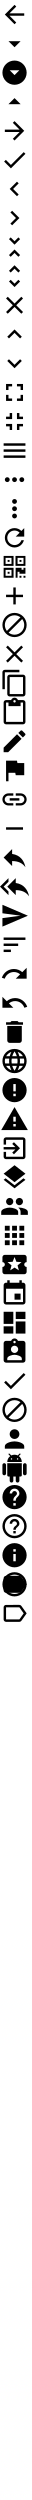
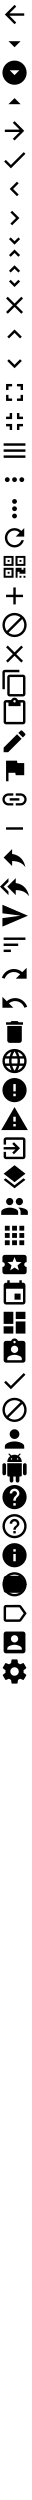
<svg xmlns="http://www.w3.org/2000/svg" width="26" height="2064" viewBox="0 0 26 2064">
  <svg width="24" height="24" viewBox="0 0 24 24" id="ic_arrow_back_24px" y="0">
    <path d="M20 11H7.83l5.59-5.59L12 4l-8 8 8 8 1.41-1.41L7.83 13H20v-2z" />
  </svg>
  <svg width="24" height="24" viewBox="0 0 24 24" id="ic_arrow_drop_down_24px" y="24">
    <path d="M7 10l5 5 5-5z" />
  </svg>
  <svg width="24" height="24" viewBox="0 0 24 24" id="ic_arrow_drop_down_circle_24px" y="48">
    <path d="M12 2C6.48 2 2 6.48 2 12s4.48 10 10 10 10-4.48 10-10S17.52 2 12 2zm0 12l-4-4h8l-4 4z" />
  </svg>
  <svg width="24" height="24" viewBox="0 0 24 24" id="ic_arrow_drop_up_24px" y="72">
    <path d="M7 14l5-5 5 5z" />
  </svg>
  <svg width="24" height="24" viewBox="0 0 24 24" id="ic_arrow_forward_24px" y="96">
    <path d="M12 4l-1.41 1.41L16.17 11H4v2h12.17l-5.58 5.59L12 20l8-8z" />
  </svg>
  <svg width="24" height="24" viewBox="0 0 24 24" id="ic_check_24px" y="120">
    <path d="M9 16.17L4.83 12l-1.42 1.41L9 19 21 7l-1.41-1.41z" />
  </svg>
  <svg width="24" height="24" viewBox="0 0 24 24" id="ic_chevron_left_24px" y="144">
    <path d="M15.41 7.41L14 6l-6 6 6 6 1.41-1.41L10.83 12z" />
  </svg>
  <svg width="24" height="24" viewBox="0 0 24 24" id="ic_chevron_right_24px" y="168">
    <path d="M10 6L8.59 7.41 13.17 12l-4.58 4.59L10 18l6-6z" />
  </svg>
  <svg width="24" height="24" viewBox="0 0 24 24" id="ic_unfold_less_24px" y="192">
    <path d="M7.41 18.59L8.83 20 12 16.83 15.17 20l1.41-1.41L12 14l-4.59 4.59zm9.18-13.18L15.17 4 12 7.17 8.83 4 7.41 5.41 12 10l4.59-4.59z" />
  </svg>
  <svg width="24" height="24" viewBox="0 0 24 24" id="ic_unfold_more_24px" y="216">
    <path d="M12 5.83L15.17 9l1.41-1.41L12 3 7.41 7.59 8.83 9 12 5.83zm0 12.34L8.83 15l-1.41 1.41L12 21l4.59-4.59L15.17 15 12 18.17z" />
  </svg>
  <svg width="24" height="24" viewBox="0 0 24 24" id="ic_close_24px" y="240">
    <path d="M19 6.41L17.59 5 12 10.59 6.41 5 5 6.41 10.59 12 5 17.59 6.41 19 12 13.41 17.59 19 19 17.59 13.41 12z" />
  </svg>
  <svg width="24" height="24" viewBox="0 0 24 24" id="ic_expand_less_24px" y="264">
    <path d="M12 8l-6 6 1.41 1.41L12 10.83l4.59 4.58L18 14z" />
  </svg>
  <svg width="24" height="24" viewBox="0 0 24 24" id="ic_expand_more_24px" y="288">
    <path d="M16.59 8.59L12 13.17 7.41 8.59 6 10l6 6 6-6z" />
  </svg>
  <svg width="24" height="24" viewBox="0 0 24 24" id="ic_fullscreen_24px" y="312">
    <path d="M7 14H5v5h5v-2H7v-3zm-2-4h2V7h3V5H5v5zm12 7h-3v2h5v-5h-2v3zM14 5v2h3v3h2V5h-5z" />
  </svg>
  <svg width="24" height="24" viewBox="0 0 24 24" id="ic_fullscreen_exit_24px" y="336">
    <path d="M5 16h3v3h2v-5H5v2zm3-8H5v2h5V5H8v3zm6 11h2v-3h3v-2h-5v5zm2-11V5h-2v5h5V8h-3z" />
  </svg>
  <svg width="24" height="24" viewBox="0 0 24 24" id="ic_menu_24px" y="360">
    <path d="M3 18h18v-2H3v2zm0-5h18v-2H3v2zm0-7v2h18V6H3z" />
  </svg>
  <svg width="24" height="24" viewBox="0 0 24 24" id="ic_more_horiz_24px" y="384">
    <path d="M6 10c-1.1 0-2 .9-2 2s.9 2 2 2 2-.9 2-2-.9-2-2-2zm12 0c-1.1 0-2 .9-2 2s.9 2 2 2 2-.9 2-2-.9-2-2-2zm-6 0c-1.1 0-2 .9-2 2s.9 2 2 2 2-.9 2-2-.9-2-2-2z" />
  </svg>
  <svg width="24" height="24" viewBox="0 0 24 24" id="ic_more_vert_24px" y="408">
    <path d="M12 8c1.1 0 2-.9 2-2s-.9-2-2-2-2 .9-2 2 .9 2 2 2zm0 2c-1.1 0-2 .9-2 2s.9 2 2 2 2-.9 2-2-.9-2-2-2zm0 6c-1.1 0-2 .9-2 2s.9 2 2 2 2-.9 2-2-.9-2-2-2z" />
  </svg>
  <svg width="24" height="24" viewBox="0 0 24 24" id="ic_refresh_24px" y="432">
    <path d="M17.65 6.35C16.2 4.9 14.21 4 12 4c-4.42 0-7.99 3.58-7.99 8s3.57 8 7.99 8c3.73 0 6.84-2.55 7.73-6h-2.08c-.82 2.33-3.04 4-5.65 4-3.31 0-6-2.69-6-6s2.69-6 6-6c1.66 0 3.14.69 4.22 1.78L13 11h7V4l-2.35 2.35z" />
  </svg>
  <svg width="24" height="24" viewBox="0 0 24 24" id="ic_qrcode_24px" y="456">
    <path d="M7.9 16.1v1.6h-1.6v-1.6h1.6zM7.9 6.3v1.6h-1.6v-1.6h1.6zM17.7 6.3v1.6h-1.6v-1.6h1.6zM4.6 19.4h4.9v-4.9h-4.9c0 0 0 4.9 0 4.9zM4.6 9.6h4.9v-5h-4.9c0 0 0 5 0 5zM14.5 9.6h4.9v-5h-4.9v5zM11.2 12.8v8.2h-8.2v-8.2h8.2zM17.7 19.4v1.6h-1.6v-1.6h1.6zM21 19.4v1.6h-1.6v-1.6h1.6zM21 12.8v4.9h-4.9v-1.6h-1.6v4.9h-1.6v-8.2h4.9v1.6h1.6v-1.6h1.6zM11.2 3v8.2h-8.2v-8.2h8.2zM21 3v8.2h-8.2v-8.2h8.2z" />
  </svg>
  <svg width="24" height="24" viewBox="0 0 24 24" id="ic_add_24px" y="480">
    <path d="M19 13h-6v6h-2v-6H5v-2h6V5h2v6h6v2z" />
  </svg>
  <svg width="24" height="24" viewBox="0 0 24 24" id="ic_block_24px" y="504">
    <path d="M12 2C6.48 2 2 6.48 2 12s4.48 10 10 10 10-4.48 10-10S17.52 2 12 2zM4 12c0-4.42 3.58-8 8-8 1.85 0 3.55.63 4.9 1.69L5.69 16.9C4.63 15.55 4 13.85 4 12zm8 8c-1.85 0-3.55-.63-4.9-1.69L18.31 7.1C19.37 8.45 20 10.15 20 12c0 4.42-3.58 8-8 8z" />
  </svg>
  <svg width="24" height="24" viewBox="0 0 24 24" id="ic_clear_24px" y="528">
    <path d="M19 6.41L17.59 5 12 10.59 6.41 5 5 6.41 10.59 12 5 17.59 6.41 19 12 13.41 17.59 19 19 17.59 13.41 12z" />
  </svg>
  <svg width="24" height="24" viewBox="0 0 24 24" id="ic_content_copy_24px" y="552">
    <path d="M16 1H4c-1.1 0-2 .9-2 2v14h2V3h12V1zm3 4H8c-1.1 0-2 .9-2 2v14c0 1.1.9 2 2 2h11c1.1 0 2-.9 2-2V7c0-1.1-.9-2-2-2zm0 16H8V7h11v14z" />
  </svg>
  <svg width="24" height="24" viewBox="0 0 24 24" id="ic_content_paste_24px" y="576">
    <path d="M19 2h-4.18C14.4.84 13.3 0 12 0c-1.3 0-2.4.84-2.82 2H5c-1.1 0-2 .9-2 2v16c0 1.1.9 2 2 2h14c1.1 0 2-.9 2-2V4c0-1.1-.9-2-2-2zm-7 0c.55 0 1 .45 1 1s-.45 1-1 1-1-.45-1-1 .45-1 1-1zm7 18H5V4h2v3h10V4h2v16z" />
  </svg>
  <svg width="24" height="24" viewBox="0 0 24 24" id="ic_create_24px" y="600">
    <path d="M3 17.25V21h3.75L17.81 9.94l-3.75-3.75L3 17.25zM20.71 7.04c.39-.39.39-1.02 0-1.41l-2.34-2.34c-.39-.39-1.02-.39-1.41 0l-1.83 1.83 3.75 3.75 1.83-1.83z" />
  </svg>
  <svg width="24" height="24" viewBox="0 0 24 24" id="ic_flag_24px" y="624">
    <path d="M14.4 6L14 4H5v17h2v-7h5.6l.4 2h7V6z" />
  </svg>
  <svg width="24" height="24" viewBox="0 0 24 24" id="ic_link_24px" y="648">
    <path d="M3.9 12c0-1.71 1.39-3.1 3.1-3.1h4V7H7c-2.76 0-5 2.24-5 5s2.24 5 5 5h4v-1.9H7c-1.71 0-3.1-1.39-3.1-3.1zM8 13h8v-2H8v2zm9-6h-4v1.9h4c1.71 0 3.1 1.39 3.1 3.1s-1.39 3.1-3.1 3.1h-4V17h4c2.76 0 5-2.24 5-5s-2.24-5-5-5z" />
  </svg>
  <svg width="24" height="24" viewBox="0 0 24 24" id="ic_remove_24px" y="672">
    <path d="M19 13H5v-2h14v2z" />
  </svg>
  <svg width="24" height="24" viewBox="0 0 24 24" id="ic_reply_24px" y="696">
    <path d="M10 9V5l-7 7 7 7v-4.1c5 0 8.5 1.6 11 5.1-1-5-4-10-11-11z" />
  </svg>
  <svg width="24" height="24" viewBox="0 0 24 24" id="ic_reply_all_24px" y="720">
    <path d="M7 8V5l-7 7 7 7v-3l-4-4 4-4zm6 1V5l-7 7 7 7v-4.1c5 0 8.5 1.6 11 5.1-1-5-4-10-11-11z" />
  </svg>
  <svg width="24" height="24" viewBox="0 0 24 24" id="ic_send_24px" y="744">
    <path d="M2.01 21L23 12 2.01 3 2 10l15 2-15 2z" />
  </svg>
  <svg width="24" height="24" viewBox="0 0 24 24" id="ic_sort_24px" y="768">
    <path d="M3 18h6v-2H3v2zM3 6v2h18V6H3zm0 7h12v-2H3v2z" />
  </svg>
  <svg width="24" height="24" viewBox="0 0 24 24" id="ic_redo_24px" y="792">
    <path d="M18.4 10.6C16.55 8.99 14.15 8 11.5 8c-4.65 0-8.58 3.03-9.96 7.22L3.9 16c1.05-3.19 4.05-5.5 7.6-5.5 1.95 0 3.73.72 5.12 1.88L13 16h9V7l-3.6 3.6z" />
  </svg>
  <svg width="24" height="24" viewBox="0 0 24 24" id="ic_undo_24px" y="816">
    <path d="M12.5 8c-2.65 0-5.05.99-6.9 2.6L2 7v9h9l-3.62-3.62c1.39-1.16 3.16-1.88 5.12-1.88 3.54 0 6.55 2.31 7.6 5.5l2.37-.78C21.08 11.03 17.15 8 12.5 8z" />
  </svg>
  <svg width="24" height="24" viewBox="0 0 24 24" id="ic_delete_24px" y="840">
    <path d="M6 19c0 1.1.9 2 2 2h8c1.1 0 2-.9 2-2V7H6v12zM19 4h-3.5l-1-1h-5l-1 1H5v2h14V4z" />
  </svg>
  <svg width="24" height="24" viewBox="0 0 24 24" id="ic_language_24px" y="864">
    <path d="M11.99 2C6.47 2 2 6.48 2 12s4.47 10 9.99 10C17.52 22 22 17.52 22 12S17.52 2 11.99 2zm6.93 6h-2.95c-.32-1.25-.78-2.45-1.38-3.56 1.84.63 3.37 1.91 4.33 3.56zM12 4.04c.83 1.2 1.48 2.53 1.91 3.96h-3.82c.43-1.43 1.08-2.76 1.91-3.96zM4.26 14C4.1 13.36 4 12.69 4 12s.1-1.36.26-2h3.38c-.08.66-.14 1.32-.14 2 0 .68.06 1.34.14 2H4.26zm.82 2h2.95c.32 1.25.78 2.45 1.38 3.56-1.84-.63-3.37-1.9-4.33-3.56zm2.95-8H5.08c.96-1.66 2.49-2.93 4.33-3.56C8.81 5.55 8.35 6.75 8.03 8zM12 19.96c-.83-1.2-1.48-2.53-1.91-3.96h3.82c-.43 1.43-1.08 2.76-1.91 3.96zM14.34 14H9.66c-.09-.66-.16-1.32-.16-2 0-.68.07-1.35.16-2h4.68c.09.65.16 1.32.16 2 0 .68-.07 1.34-.16 2zm.25 5.56c.6-1.11 1.06-2.31 1.38-3.56h2.95c-.96 1.65-2.49 2.93-4.33 3.56zM16.36 14c.08-.66.14-1.32.14-2 0-.68-.06-1.34-.14-2h3.38c.16.64.26 1.31.26 2s-.1 1.36-.26 2h-3.38z" />
  </svg>
  <svg width="24" height="24" viewBox="0 0 24 24" id="ic_error_24px" y="888">
    <path d="M12 2C6.48 2 2 6.48 2 12s4.48 10 10 10 10-4.48 10-10S17.52 2 12 2zm1 15h-2v-2h2v2zm0-4h-2V7h2v6z" />
  </svg>
  <svg width="24" height="24" viewBox="0 0 24 24" id="ic_warning_24px" y="912">
    <path d="M1 21h22L12 2 1 21zm12-3h-2v-2h2v2zm0-4h-2v-4h2v4z" />
  </svg>
  <svg width="24" height="24" viewBox="0 0 24 24" id="ic_exit_24px" y="936">
    <path d="M10.09 15.59L11.5 17l5-5-5-5-1.41 1.41L12.67 11H3v2h9.67l-2.58 2.59zM19 3H5c-1.11 0-2 .9-2 2v4h2V5h14v14H5v-4H3v4c0 1.1.89 2 2 2h14c1.1 0 2-.9 2-2V5c0-1.1-.9-2-2-2z" />
  </svg>
  <svg width="24" height="24" viewBox="0 0 24 24" id="ic_layers_24px" y="960">
    <path d="M11.99 18.54l-7.37-5.73L3 14.07l9 7 9-7-1.63-1.27-7.38 5.74zM12 16l7.36-5.73L21 9l-9-7-9 7 1.63 1.27L12 16z" />
  </svg>
  <svg width="24" height="24" viewBox="0 0 24 24" id="ic_people_24px" y="984">
    <path d="M16 11c1.66 0 2.99-1.34 2.99-3S17.66 5 16 5c-1.66 0-3 1.34-3 3s1.34 3 3 3zm-8 0c1.66 0 2.99-1.34 2.99-3S9.66 5 8 5C6.34 5 5 6.34 5 8s1.34 3 3 3zm0 2c-2.33 0-7 1.17-7 3.5V19h14v-2.5c0-2.33-4.67-3.5-7-3.5zm8 0c-.29 0-.62.02-.97.05 1.16.84 1.97 1.97 1.97 3.45V19h6v-2.5c0-2.33-4.67-3.5-7-3.5z" />
  </svg>
  <svg width="24" height="24" viewBox="0 0 24 24" id="ic_apps_24px" y="1008">
    <path d="M4 8h4V4H4v4zm6 12h4v-4h-4v4zm-6 0h4v-4H4v4zm0-6h4v-4H4v4zm6 0h4v-4h-4v4zm6-10v4h4V4h-4zm-6 4h4V4h-4v4zm6 6h4v-4h-4v4zm0 6h4v-4h-4v4z" />
  </svg>
  <svg width="24" height="24" viewBox="0 0 24 24" id="ic_local_play_24px" y="1032">
    <path d="M20 12c0-1.1.9-2 2-2V6c0-1.1-.9-2-2-2H4c-1.1 0-1.99.9-1.99 2v4c1.1 0 1.99.9 1.99 2s-.89 2-2 2v4c0 1.1.9 2 2 2h16c1.1 0 2-.9 2-2v-4c-1.1 0-2-.9-2-2zm-4.42 4.8L12 14.5l-3.58 2.3 1.08-4.12-3.29-2.69 4.24-.25L12 5.8l1.54 3.95 4.24.25-3.29 2.69 1.09 4.11z" />
  </svg>
  <svg width="24" height="24" viewBox="0 0 24 24" id="ic_event_24px" y="1056">
    <path d="M17 12h-5v5h5v-5zM16 1v2H8V1H6v2H5c-1.11 0-1.99.9-1.99 2L3 19c0 1.1.89 2 2 2h14c1.1 0 2-.9 2-2V5c0-1.1-.9-2-2-2h-1V1h-2zm3 18H5V8h14v11z" />
  </svg>
  <svg width="24" height="24" viewBox="0 0 24 24" id="ic_dashboard_24px" y="1080">
    <path d="M3 13h8V3H3v10zm0 8h8v-6H3v6zm10 0h8V11h-8v10zm0-18v6h8V3h-8z" />
  </svg>
  <svg width="24" height="24" viewBox="0 0 24 24" id="ic_assignment_ind_24px" y="1104">
    <path d="M19 3h-4.18C14.4 1.84 13.3 1 12 1c-1.3 0-2.4.84-2.82 2H5c-1.1 0-2 .9-2 2v14c0 1.1.9 2 2 2h14c1.1 0 2-.9 2-2V5c0-1.1-.9-2-2-2zm-7 0c.55 0 1 .45 1 1s-.45 1-1 1-1-.45-1-1 .45-1 1-1zm0 4c1.66 0 3 1.34 3 3s-1.34 3-3 3-3-1.34-3-3 1.34-3 3-3zm6 12H6v-1.4c0-2 4-3.1 6-3.1s6 1.1 6 3.1V19z" />
  </svg>
  <svg width="24" height="24" viewBox="0 0 24 24" id="ic_done_24px" y="1128">
    <path d="M9 16.17L4.83 12l-1.42 1.41L9 19 21 7l-1.41-1.41z" />
  </svg>
  <svg width="24" height="24" viewBox="0 0 24 24" id="ic_block_24px" y="1152">
    <path d="M12 2C6.48 2 2 6.48 2 12s4.48 10 10 10 10-4.48 10-10S17.52 2 12 2zM4 12c0-4.42 3.58-8 8-8 1.85 0 3.55.63 4.9 1.69L5.69 16.9C4.63 15.55 4 13.85 4 12zm8 8c-1.85 0-3.55-.63-4.9-1.69L18.31 7.1C19.37 8.45 20 10.15 20 12c0 4.42-3.58 8-8 8z" />
  </svg>
  <svg width="24" height="24" viewBox="0 0 24 24" id="ic_person_24px" y="1176">
    <path d="M12 12c2.21 0 4-1.79 4-4s-1.79-4-4-4-4 1.79-4 4 1.79 4 4 4zm0 2c-2.67 0-8 1.34-8 4v2h16v-2c0-2.66-5.33-4-8-4z" />
  </svg>
  <svg width="24" height="24" viewBox="0 0 24 24" id="ic_android_24px" y="1200">
    <path d="M6 18c0 .55.45 1 1 1h1v3.5c0 .83.67 1.5 1.5 1.5s1.5-.67 1.5-1.5V19h2v3.5c0 .83.67 1.5 1.5 1.5s1.5-.67 1.5-1.5V19h1c.55 0 1-.45 1-1V8H6v10zM3.5 8C2.67 8 2 8.67 2 9.5v7c0 .83.67 1.5 1.5 1.5S5 17.33 5 16.5v-7C5 8.67 4.33 8 3.5 8zm17 0c-.83 0-1.5.67-1.5 1.5v7c0 .83.67 1.5 1.5 1.5s1.5-.67 1.5-1.5v-7c0-.83-.67-1.5-1.5-1.5zm-4.97-5.84l1.3-1.3c.2-.2.2-.51 0-.71-.2-.2-.51-.2-.71 0l-1.48 1.48C13.85 1.23 12.95 1 12 1c-.96 0-1.86.23-2.66.63L7.85.15c-.2-.2-.51-.2-.71 0-.2.2-.2.51 0 .71l1.31 1.31C6.97 3.26 6 5.01 6 7h12c0-1.99-.97-3.75-2.47-4.84zM10 5H9V4h1v1zm5 0h-1V4h1v1z" />
  </svg>
  <svg width="24" height="24" viewBox="0 0 24 24" id="ic_help_24px" y="1224">
    <path d="M12 2C6.48 2 2 6.48 2 12s4.48 10 10 10 10-4.48 10-10S17.52 2 12 2zm1 17h-2v-2h2v2zm2.07-7.75l-.9.92C13.45 12.9 13 13.5 13 15h-2v-.5c0-1.1.45-2.1 1.17-2.83l1.24-1.26c.37-.36.59-.86.59-1.41 0-1.1-.9-2-2-2s-2 .9-2 2H8c0-2.21 1.79-4 4-4s4 1.79 4 4c0 .88-.36 1.68-.93 2.25z" />
  </svg>
  <svg width="24" height="24" viewBox="0 0 24 24" id="ic_help_outline_24px" y="1248">
    <path d="M11 18h2v-2h-2v2zm1-16C6.48 2 2 6.48 2 12s4.48 10 10 10 10-4.48 10-10S17.52 2 12 2zm0 18c-4.41 0-8-3.59-8-8s3.59-8 8-8 8 3.59 8 8-3.59 8-8 8zm0-14c-2.21 0-4 1.79-4 4h2c0-1.1.9-2 2-2s2 .9 2 2c0 2-3 1.75-3 5h2c0-2.25 3-2.5 3-5 0-2.21-1.79-4-4-4z" />
  </svg>
  <svg width="24" height="24" viewBox="0 0 24 24" id="ic_info_24px" y="1272">
    <path d="M12 2C6.48 2 2 6.48 2 12s4.48 10 10 10 10-4.48 10-10S17.52 2 12 2zm1 15h-2v-6h2v6zm0-8h-2V7h2v2z" />
  </svg>
  <svg width="24" height="24" viewBox="0 0 24 24" id="ic_info_outline_24px" y="1296">
    <path d="M11 17h2v-6h-2v6zm1-15C6.48 2 2 6.48 2 12s4.48 10 10 10 10-4.48 10-10S17.52 2 12 2zm0 18c-4.41 0-8-3.59-8-8s3.59-8 8-8 8 3.59 8 8-3.59 8-8 8zM11 9h2V7h-2v2z" />
  </svg>
  <svg width="24" height="24" viewBox="0 0 24 24" id="ic_label_24px" y="1296">
    <path d="M17.63 5.84C17.27 5.33 16.67 5 16 5L5 5.01C3.9 5.01 3 5.9 3 7v10c0 1.1.9 1.99 2 1.99L16 19c.67 0 1.27-.33 1.63-.84L22 12l-4.37-6.16z" />
  </svg>
  <svg width="24" height="24" viewBox="0 0 24 24" id="ic_label_outline_24px" y="1320">
    <path d="M17.63 5.84C17.27 5.33 16.67 5 16 5L5 5.01C3.9 5.01 3 5.9 3 7v10c0 1.1.9 1.99 2 1.99L16 19c.67 0 1.27-.33 1.63-.84L22 12l-4.37-6.16zM16 17H5V7h11l3.55 5L16 17z" />
  </svg>
+   <svg width="24" height="24" viewBox="0 0 24 24" id="ic_account_box_24px" y="1344">
+     <path d="M3 5v14c0 1.1.89 2 2 2h14c1.1 0 2-.9 2-2V5c0-1.1-.9-2-2-2H5c-1.11 0-2 .9-2 2zm12 4c0 1.66-1.34 3-3 3s-3-1.34-3-3 1.34-3 3-3 3 1.34 3 3zm-9 8c0-2 4-3.1 6-3.1s6 1.1 6 3.1v1H6v-1z" />
+   </svg>
+   <svg width="24" height="24" viewBox="0 0 24 24" id="ic_settings_24px" y="1368">
+     <path d="M19.43 12.98c.04-.32.07-.64.07-.98s-.03-.66-.07-.98l2.11-1.65c.19-.15.24-.42.12-.64l-2-3.46c-.12-.22-.39-.3-.61-.22l-2.49 1c-.52-.4-1.08-.73-1.69-.98l-.38-2.65C14.46 2.18 14.25 2 14 2h-4c-.25 0-.46.18-.49.42l-.38 2.65c-.61.25-1.17.59-1.69.98l-2.49-1c-.23-.09-.49 0-.61.22l-2 3.46c-.13.22-.07.49.12.64l2.11 1.65c-.04.32-.07.65-.07.98s.03.66.07.98l-2.11 1.65c-.19.15-.24.42-.12.64l2 3.46c.12.22.39.3.61.22l2.49-1c.52.4 1.08.73 1.69.98l.38 2.65c.03.24.24.42.49.42h4c.25 0 .46-.18.49-.42l.38-2.65c.61-.25 1.17-.59 1.69-.98l2.49 1c.23.09.49 0 .61-.22l2-3.46c.12-.22.07-.49-.12-.64l-2.11-1.65zM12 15.5c-1.93 0-3.5-1.57-3.5-3.5s1.57-3.5 3.5-3.5 3.5 1.57 3.5 3.5-1.57 3.5-3.5 3.5z" />
+   </svg>
</svg>
